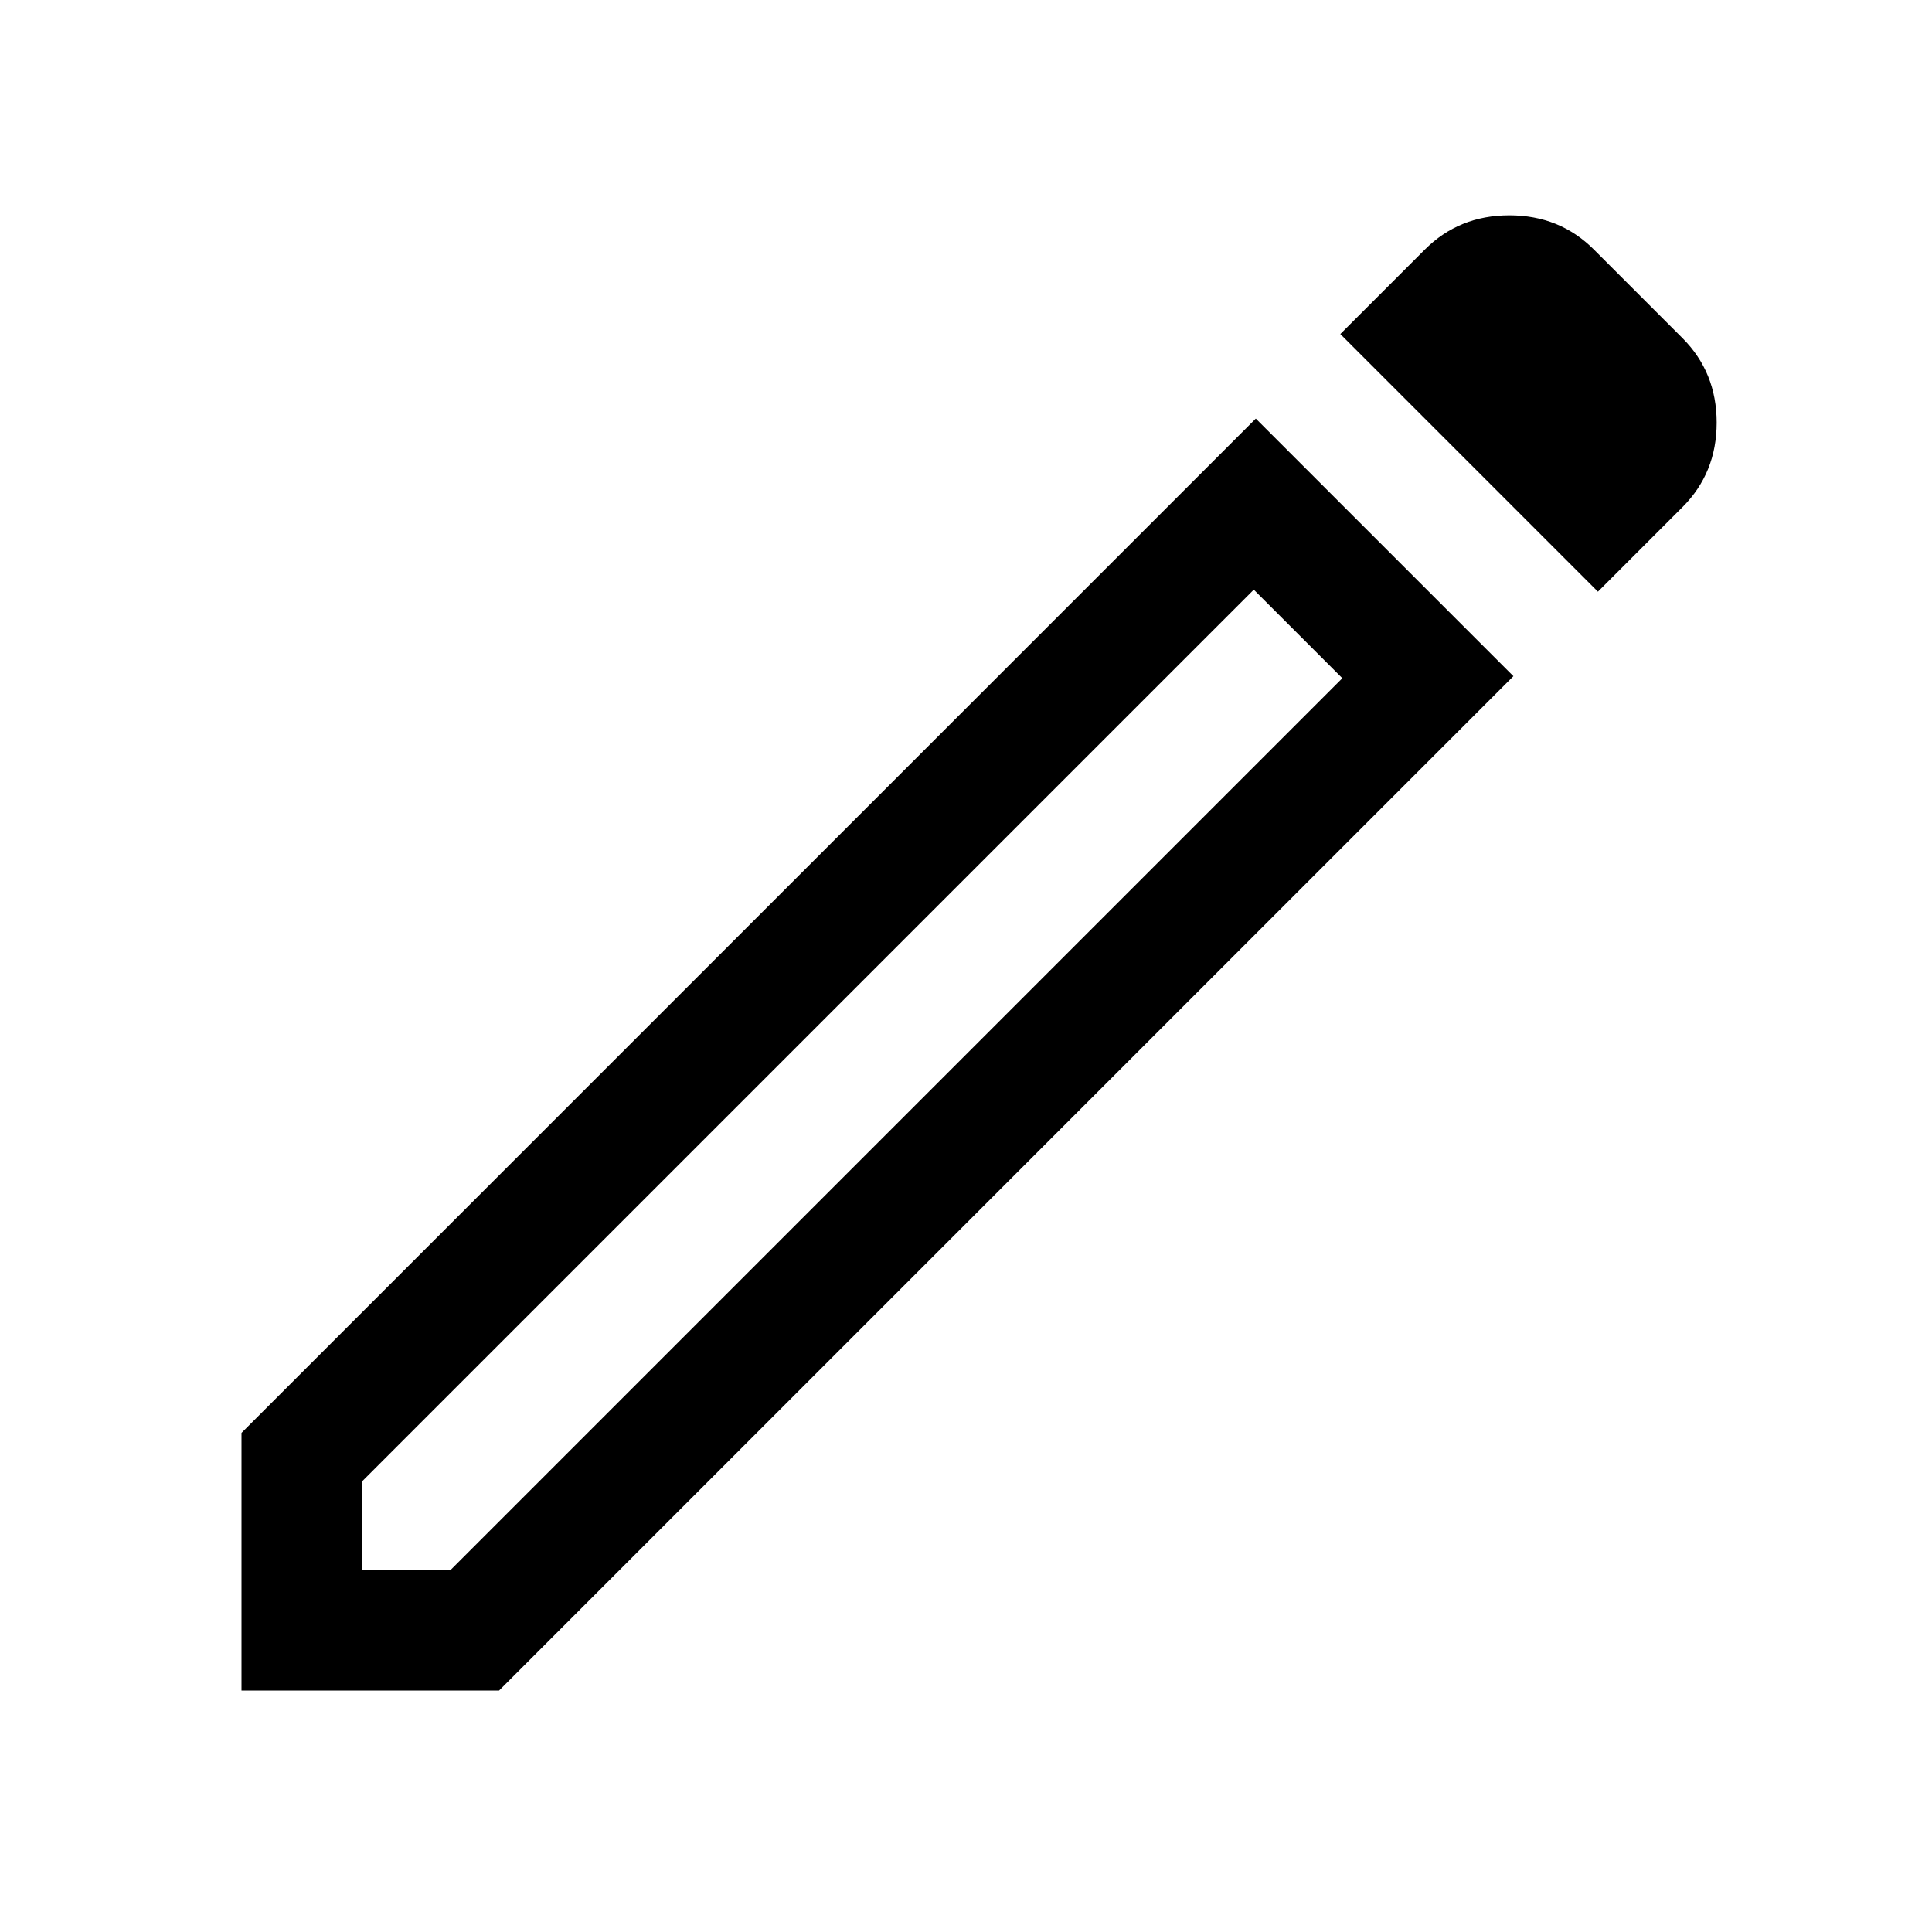
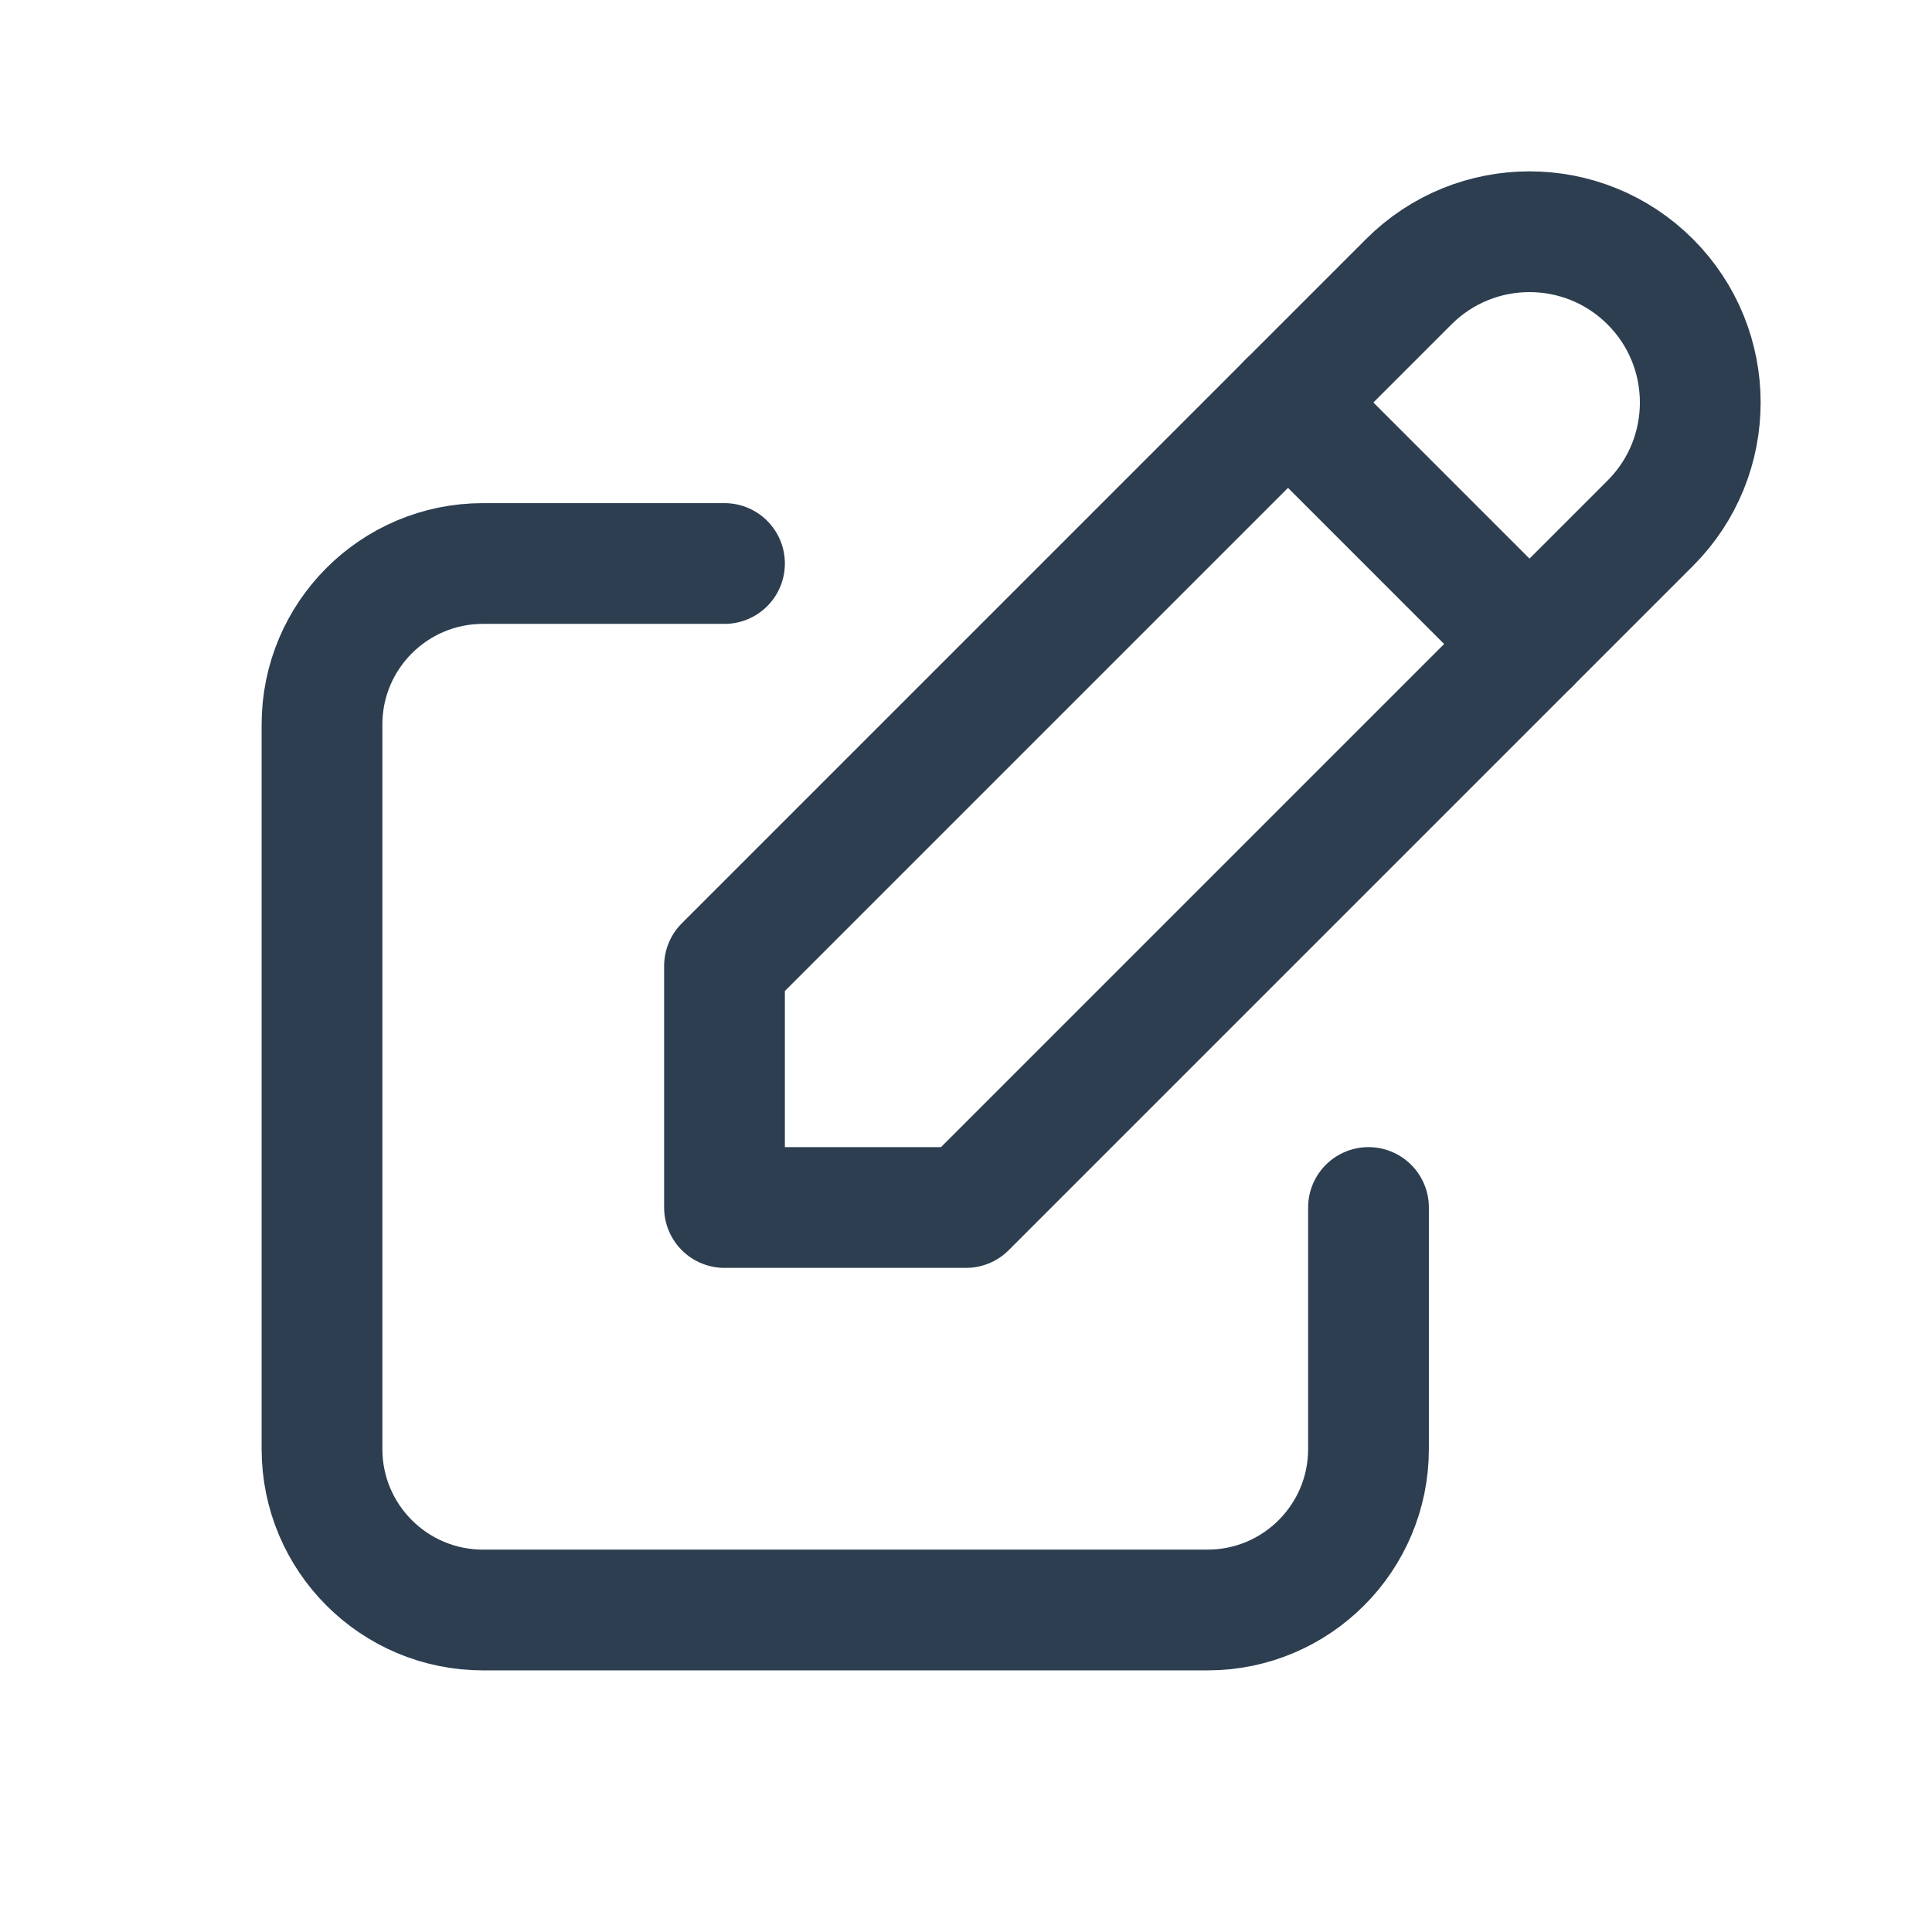
- <svg xmlns="http://www.w3.org/2000/svg" height="48" width="48">
-   <path d="M9 39h2.2l22.15-22.15-2.2-2.2L9 36.8Zm30.7-24.3-6.4-6.4 2.1-2.1q.85-.85 2.1-.85t2.1.85l2.2 2.2q.85.85.85 2.1t-.85 2.1Zm-2.1 2.1L12.4 42H6v-6.4l25.2-25.2Zm-5.35-1.05-1.1-1.1 2.2 2.2Z" />
+ <svg xmlns="http://www.w3.org/2000/svg" class="icon icon-tabler icon-tabler-edit" width="44" height="44" viewBox="0 0 24 24" stroke-width="1.5" stroke="#2c3e50" fill="none" stroke-linecap="round" stroke-linejoin="round">
+   <path stroke="none" d="M0 0h24v24H0z" fill="none" />
+   <path d="M9 7h-3a2 2 0 0 0 -2 2v9a2 2 0 0 0 2 2h9a2 2 0 0 0 2 -2v-3" />
+   <path d="M9 15h3l8.5 -8.5a1.5 1.5 0 0 0 -3 -3l-8.5 8.5v3" />
+   <line x1="16" y1="5" x2="19" y2="8" />
</svg>
